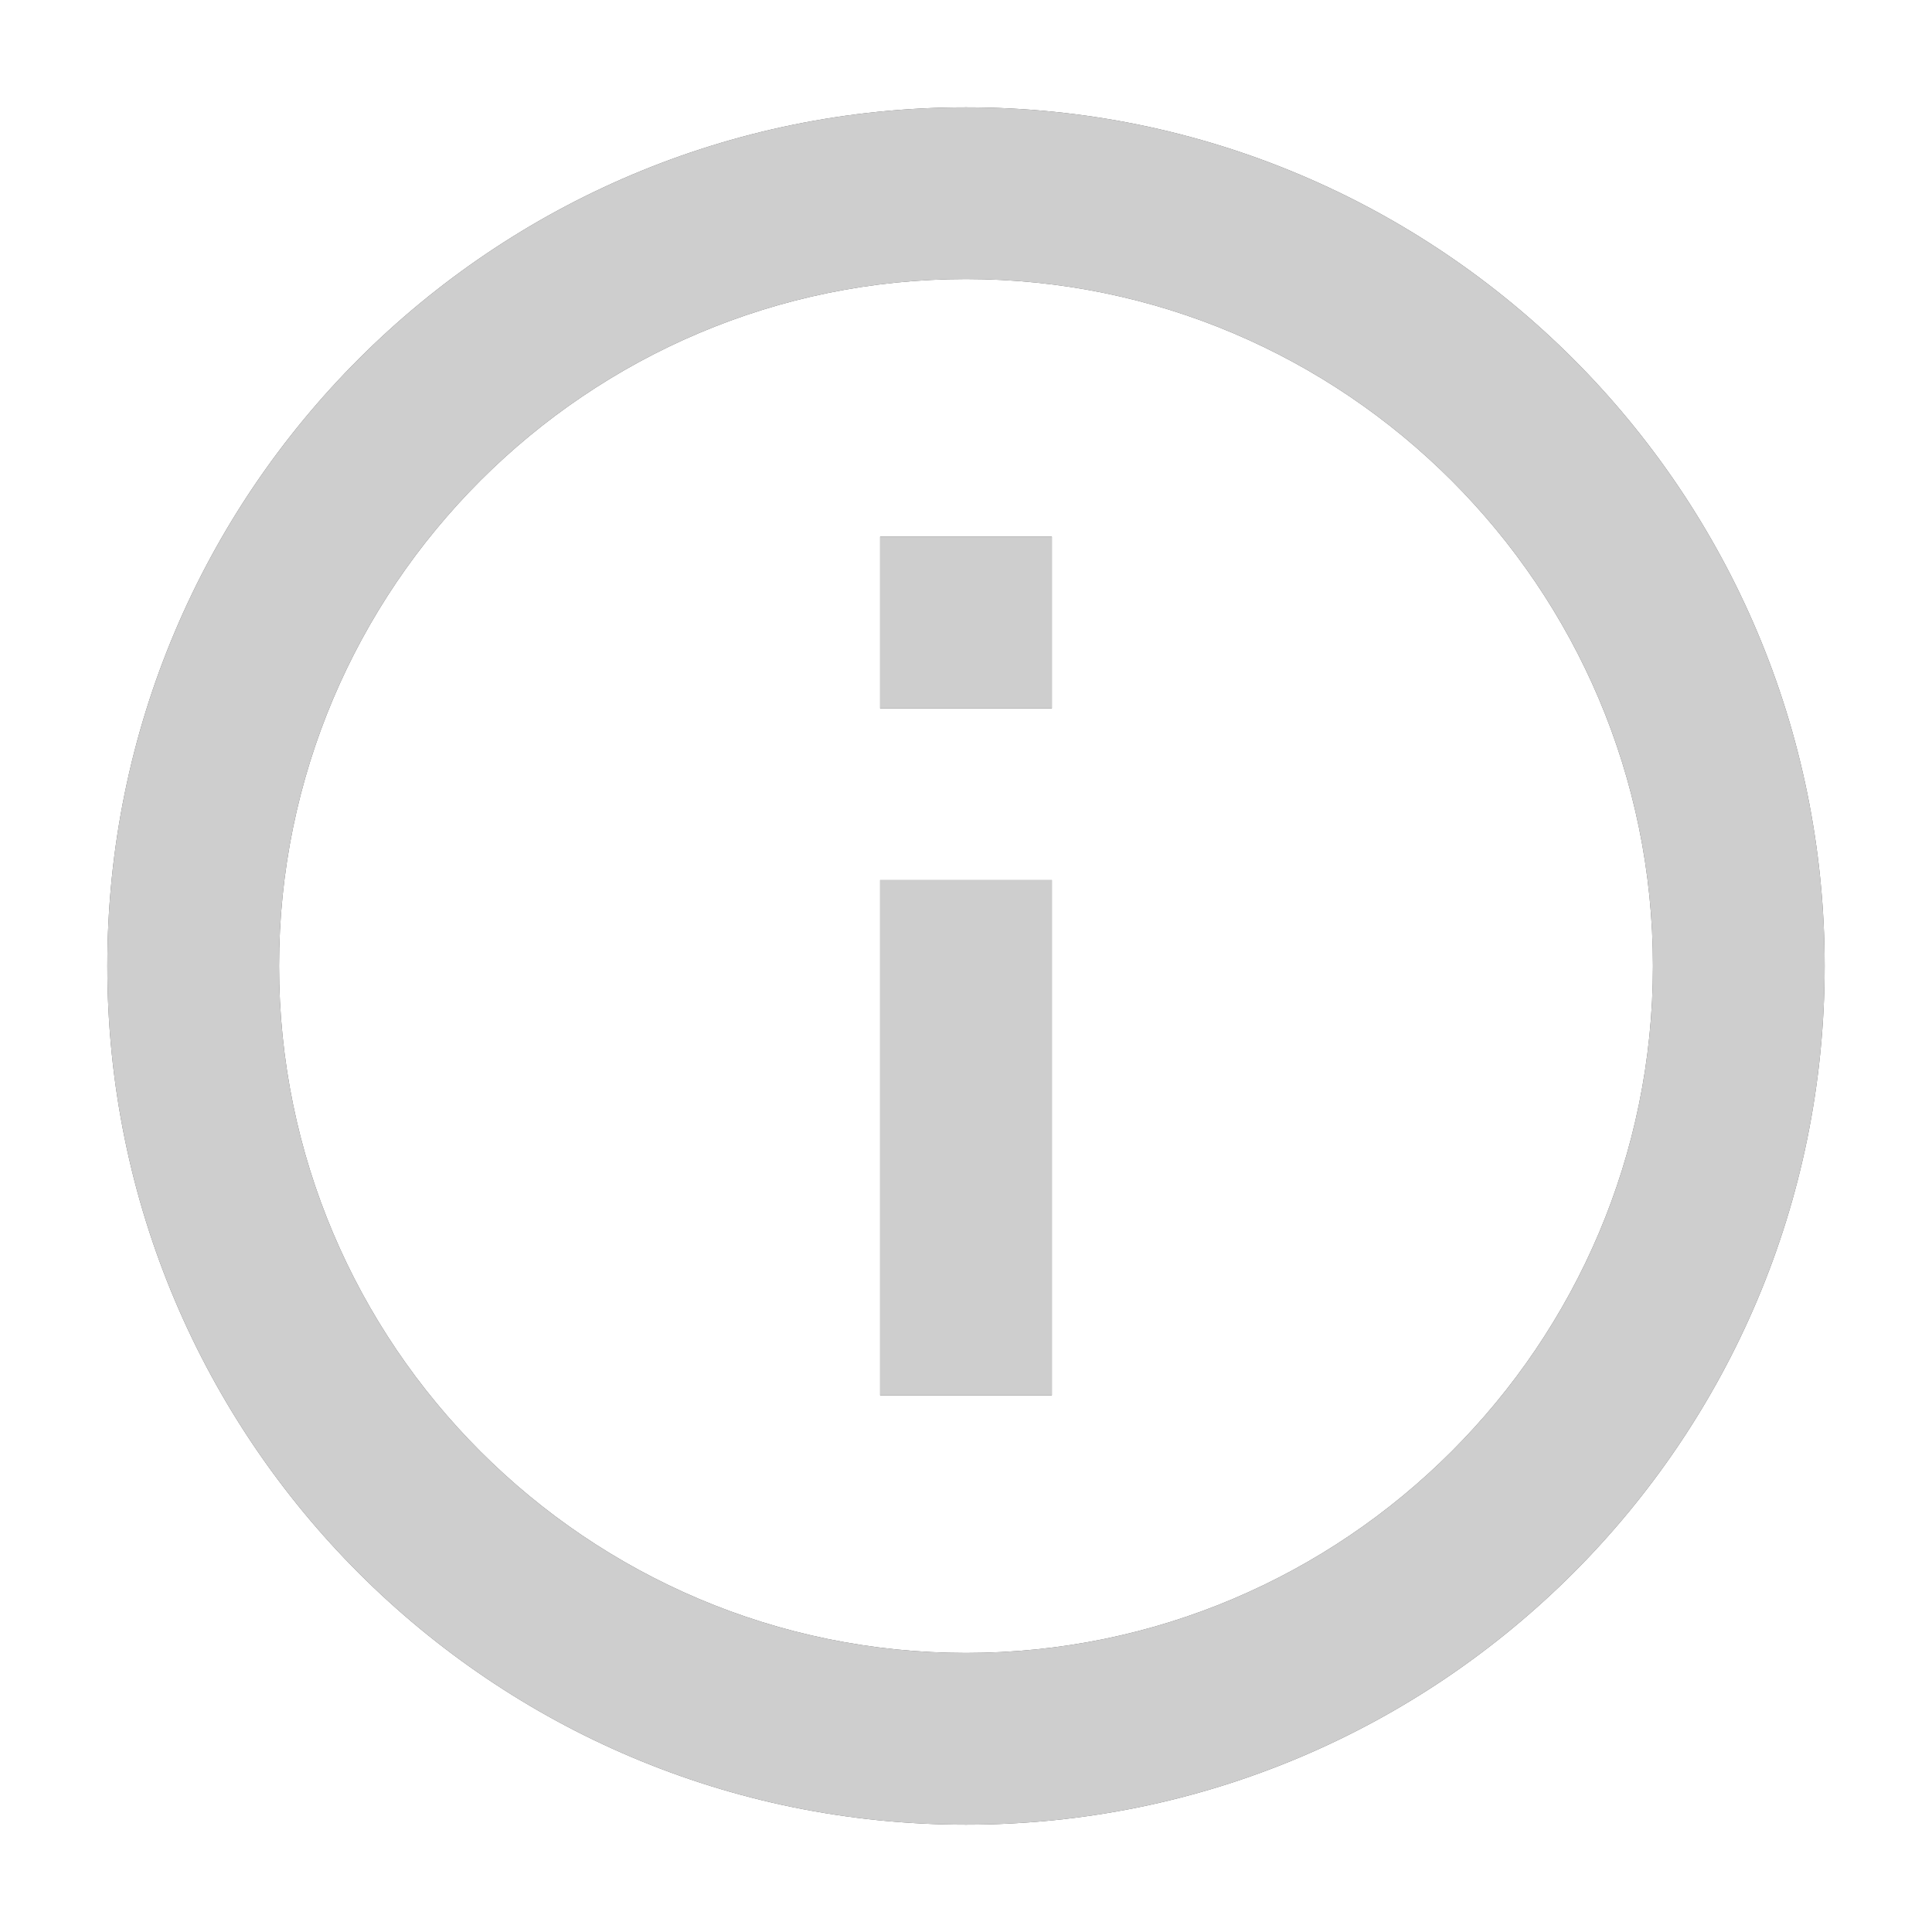
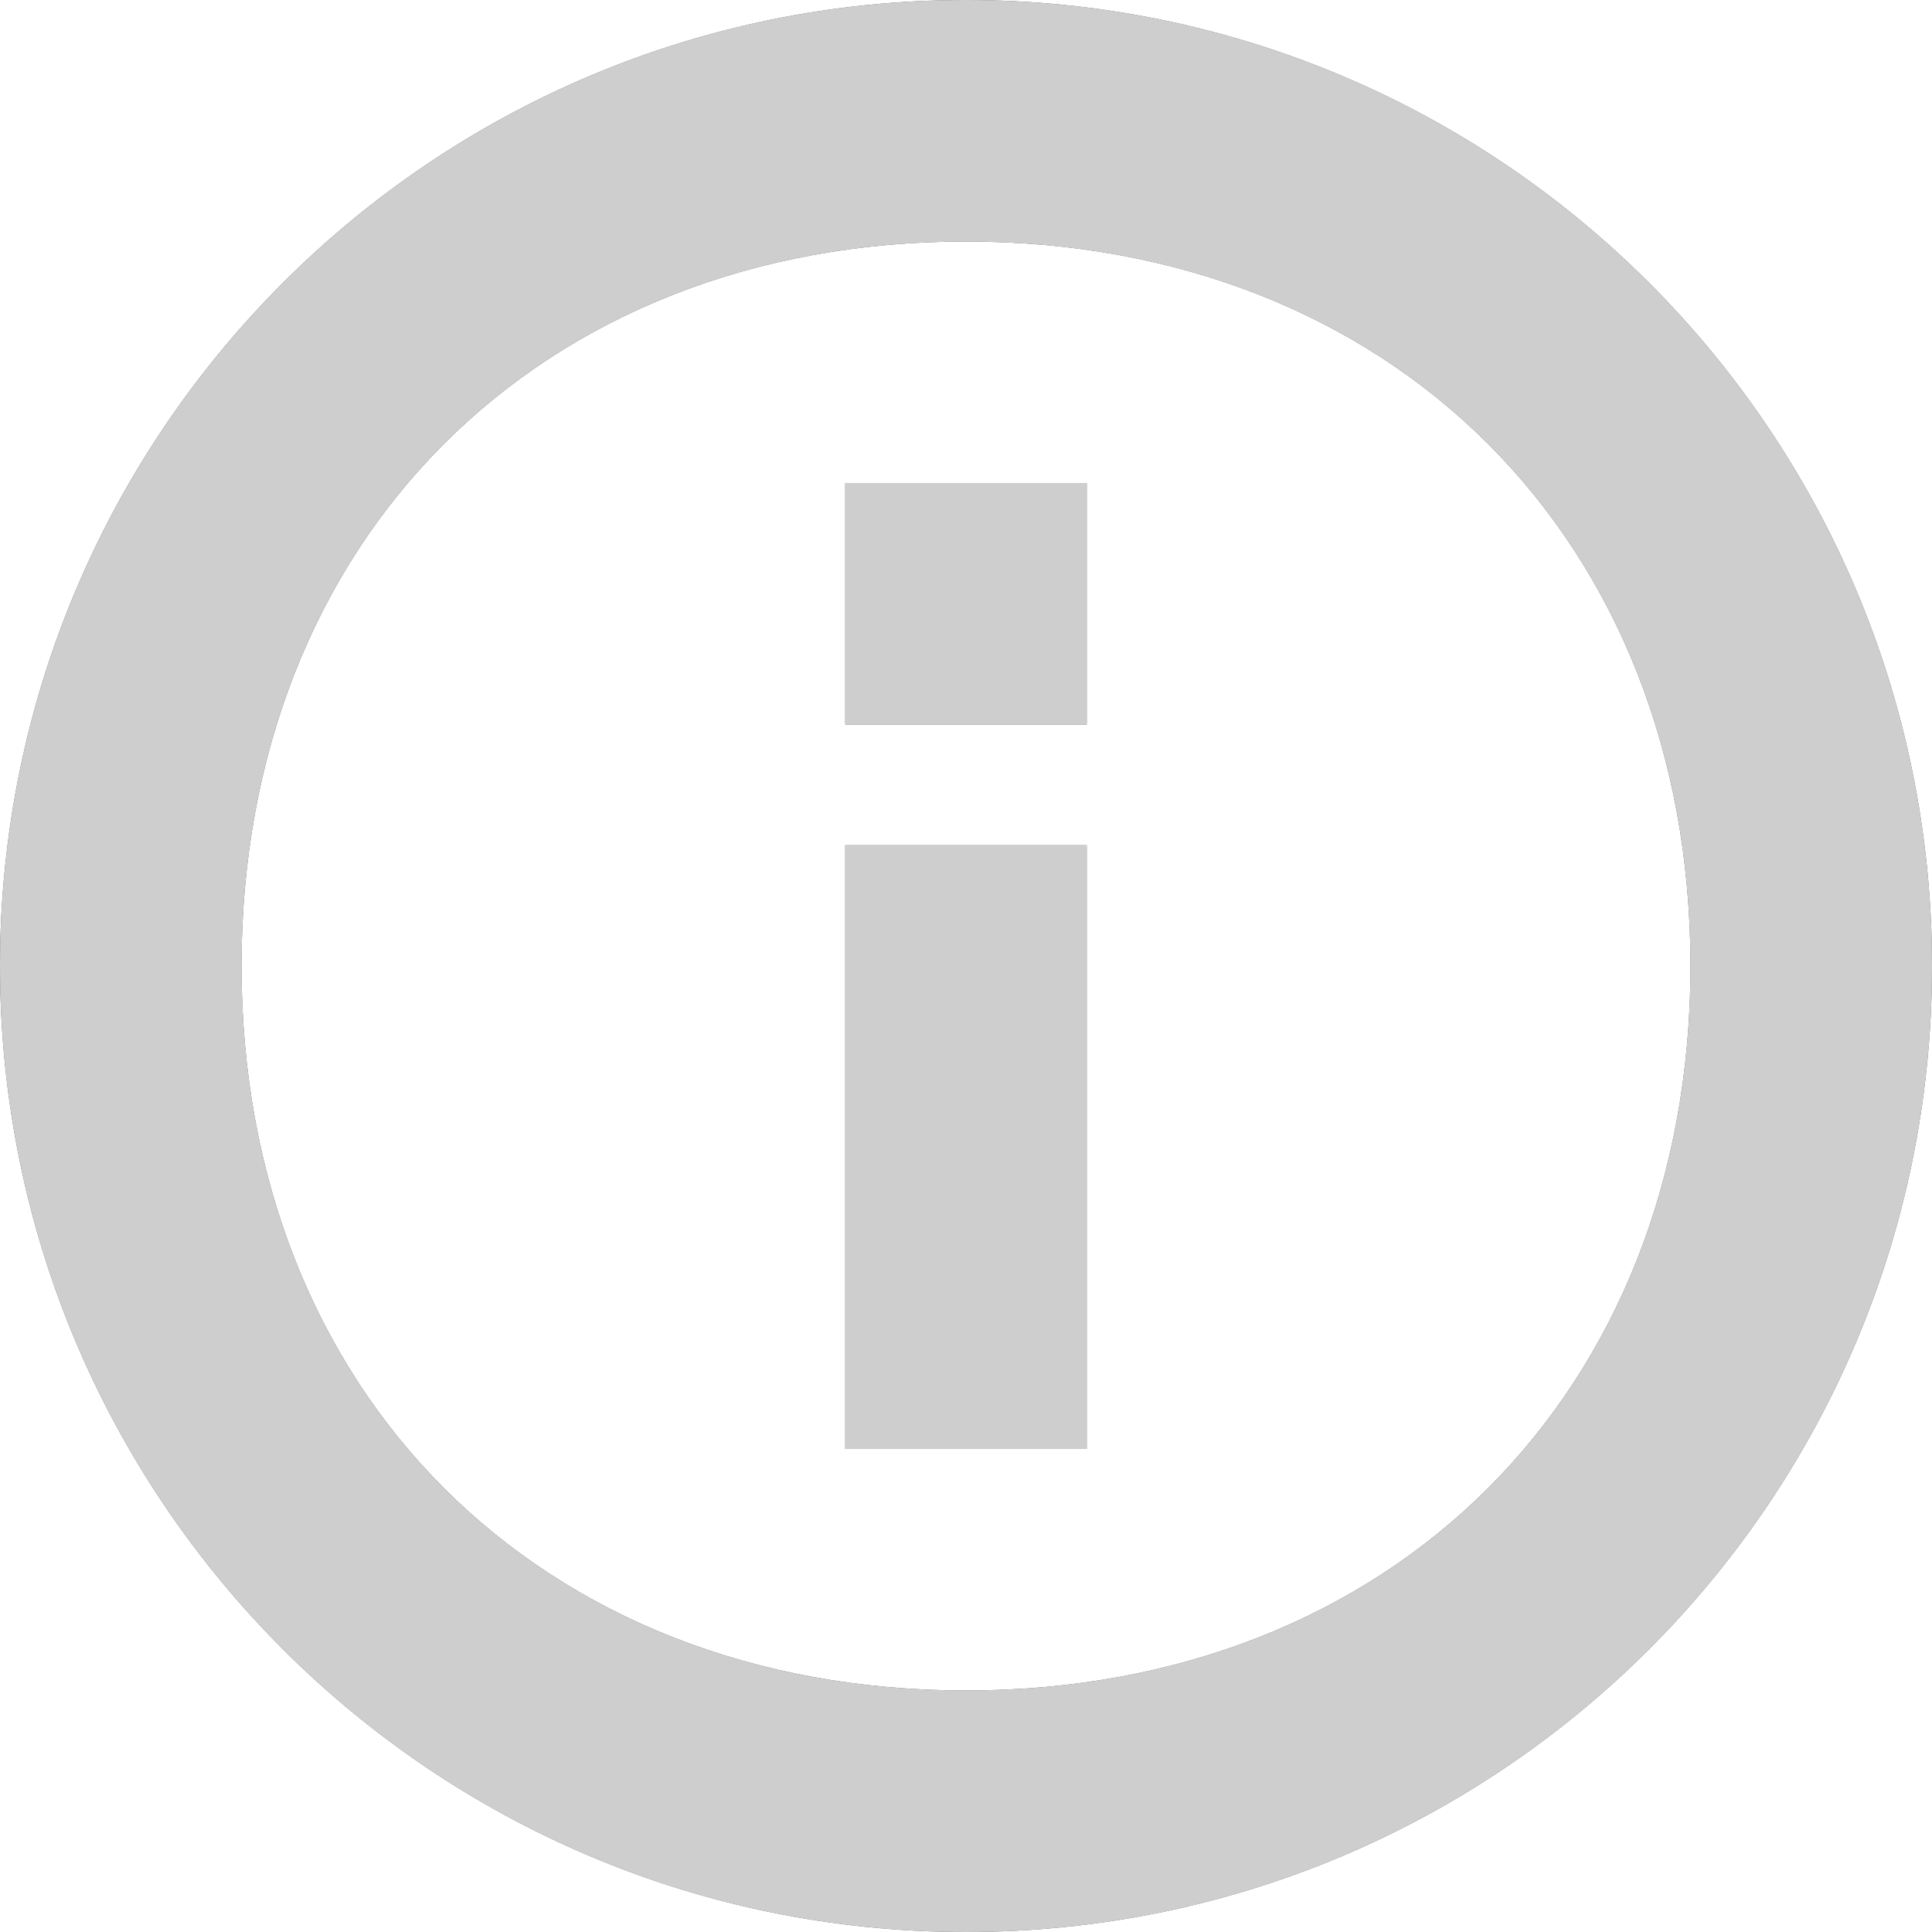
- <svg xmlns="http://www.w3.org/2000/svg" xmlns:xlink="http://www.w3.org/1999/xlink" width="18" height="18" viewBox="0 0 18 18">
+ <svg xmlns="http://www.w3.org/2000/svg" xmlns:xlink="http://www.w3.org/1999/xlink" width="16" height="16" viewBox="0 0 16 16">
  <style>
		use:not(:target) {
		  display: none;
		}
		use {
		  fill: #595959;
		}
		use[id$="-ic"] {
		  fill: #cecece;
		}
	</style>
  <defs>
-     <path id="info-shape" d="M 8.2,6.6 H 9.8 V 5 H 8.2 M 9,15.4 c -3.529,0 -6.4,-2.871 -6.4,-6.4 0,-3.529 2.871,-6.4 6.4,-6.4 3.529,0 6.4,2.871 6.4,6.4 0,3.529 -2.871,6.4 -6.4,6.4 z m 0,-14.4 C 4.582,1 1,4.582 1,9 1,13.418 4.582,17 9,17 13.418,17 17,13.418 17,9 17,4.582 13.418,1 9,1 Z M 8.2,13 H 9.8 V 8.2 H 8.2 Z" />
+     <path id="info-shape" d="m7 6h2v-2h-2m1 10c-3.53 0-6-2.47-6-6 0-3.53 2.47-6 6-6 3.53 0 6 2.47 6 6 0 3.53-2.47 6-6 6zm0-14c-4.42 0-8 3.58-8 8 0 4.42 3.58 8 8 8 4.42 0 8-3.58 8-8 0-4.42-3.58-8-8-8zm-1 12h2v-5h-2z" />
  </defs>
  <use id="state" xlink:href="#info-shape" />
  <use id="state-ic" xlink:href="#info-shape" />
</svg>
